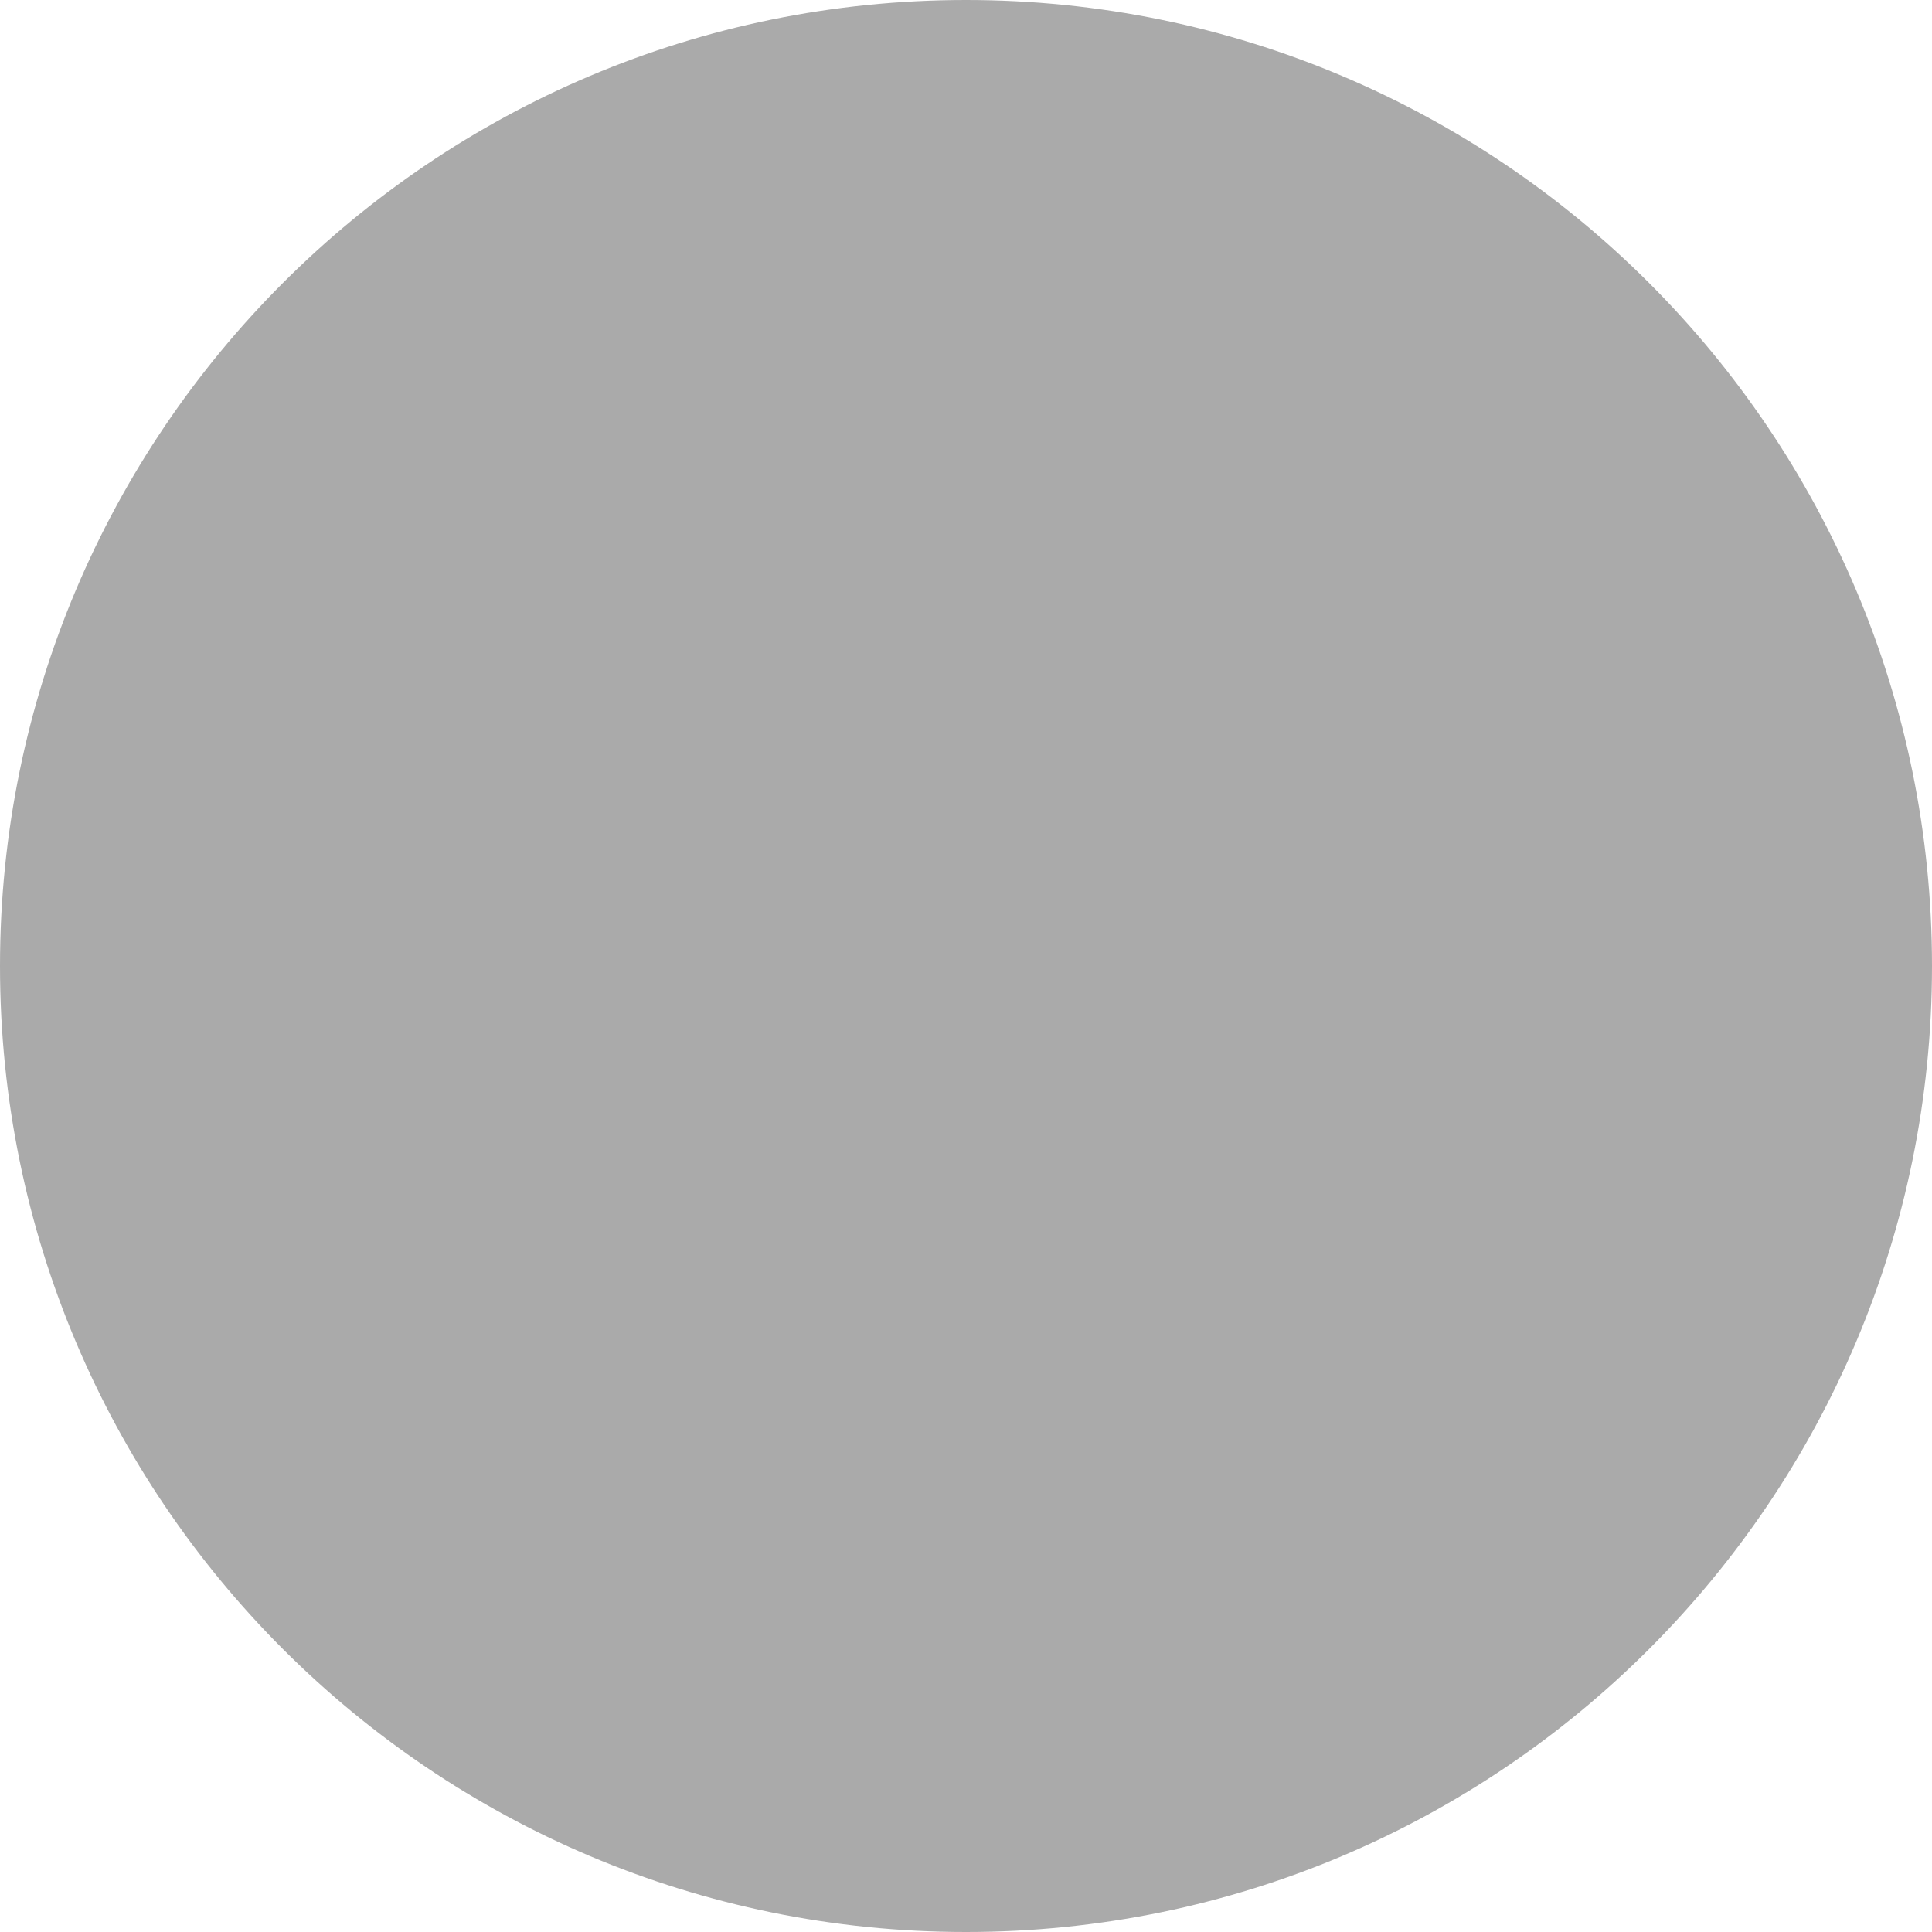
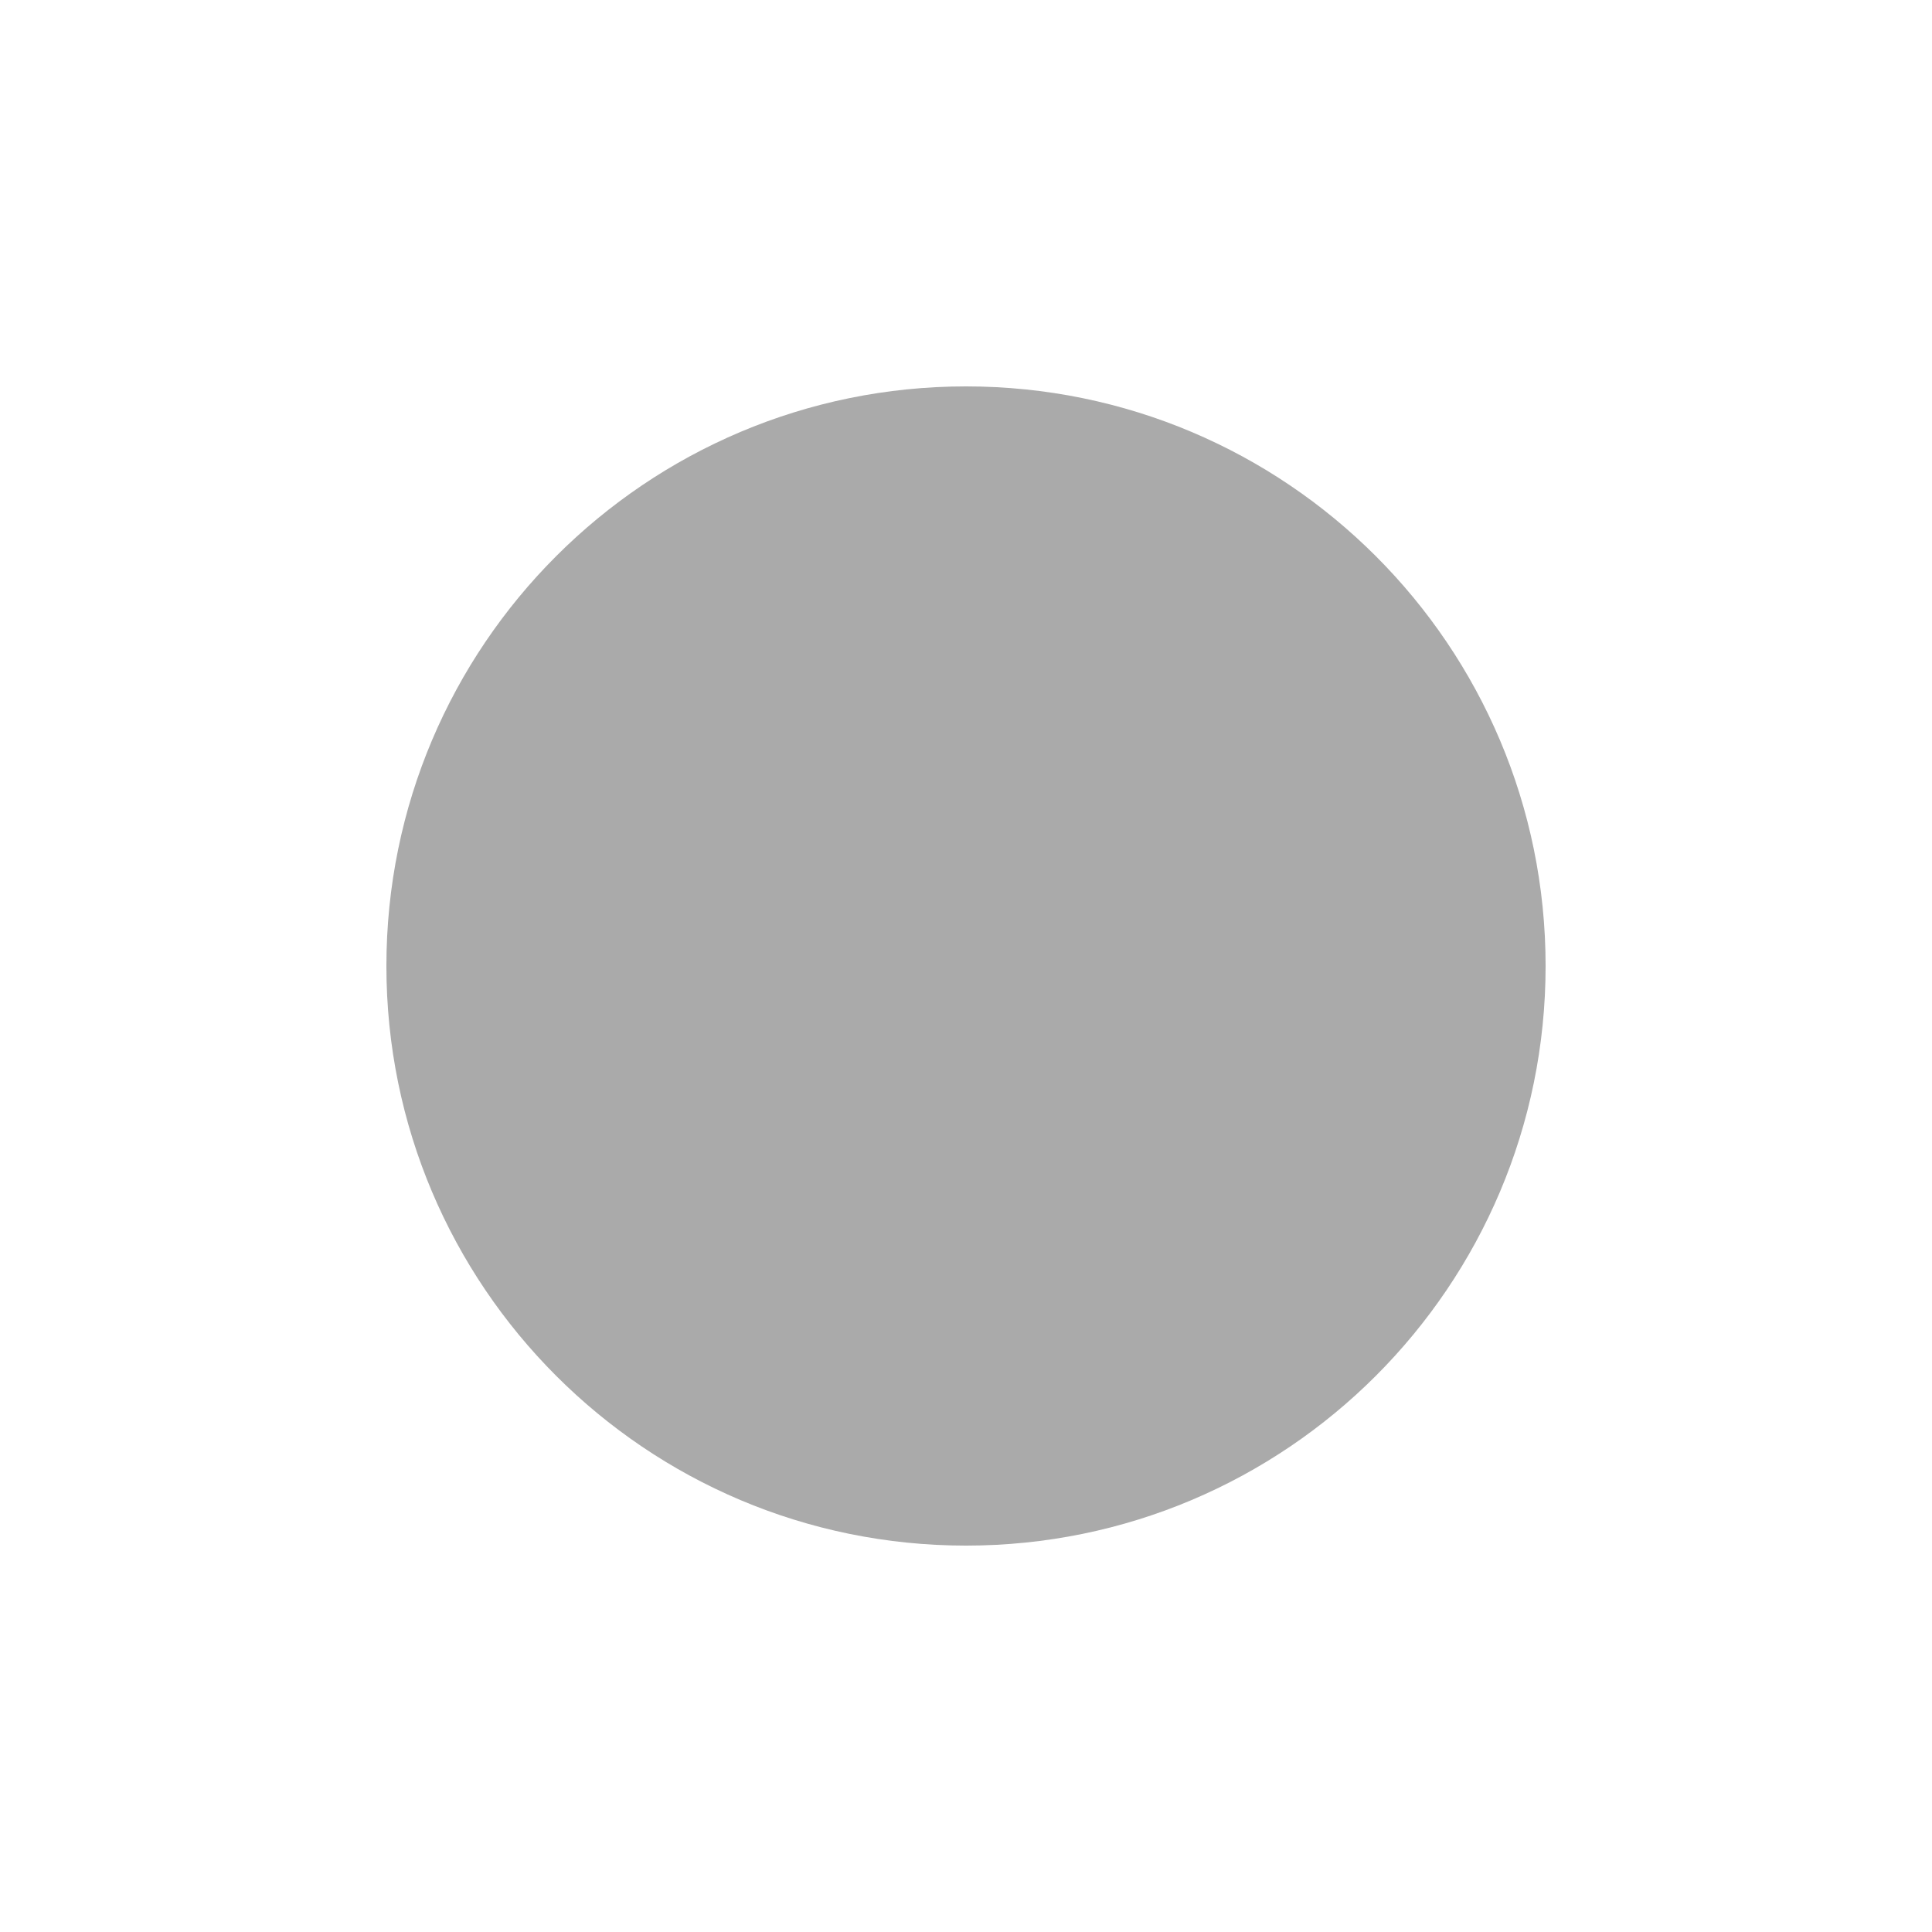
<svg xmlns="http://www.w3.org/2000/svg" version="1.1" id="Layer_1" x="0px" y="0px" width="50px" height="50px" viewBox="0 0 50 50" enable-background="new 0 0 50 50" xml:space="preserve">
-   <circle fill="#AAAAAA" cx="25" cy="25" r="25" />
+   <circle fill="#AAAAAA" cx="25" cy="25" r="15" />
</svg>
